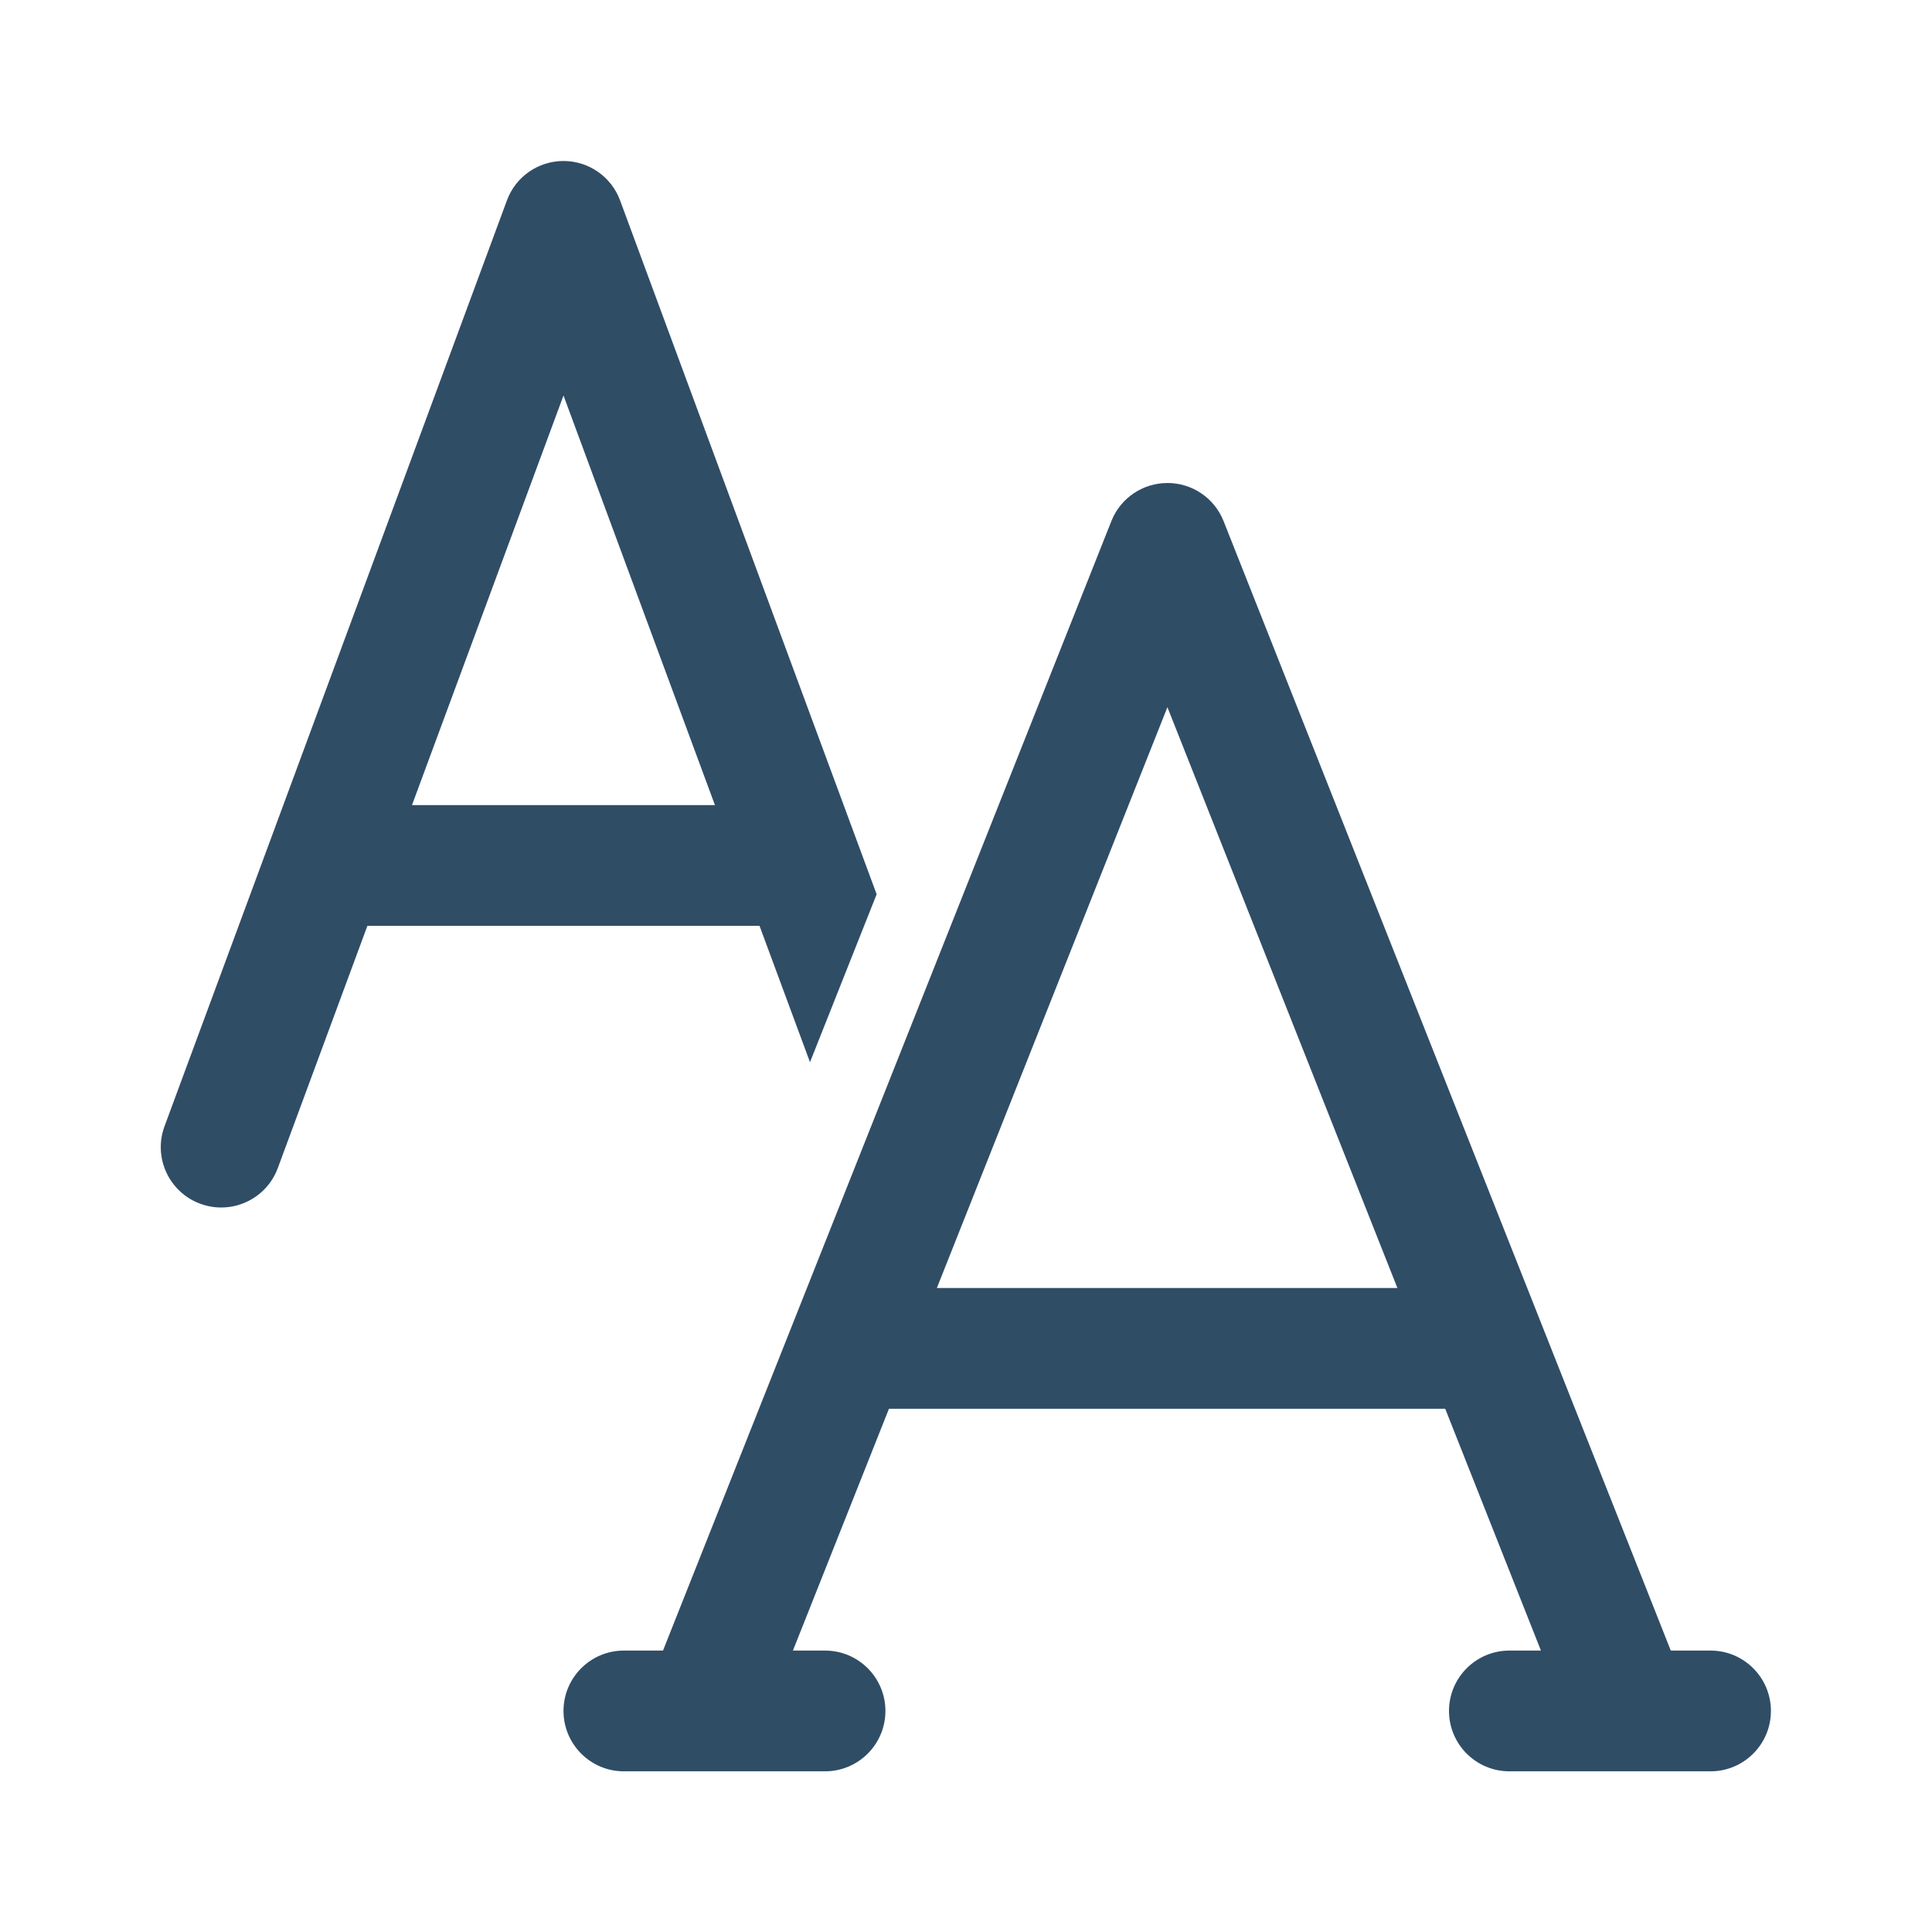
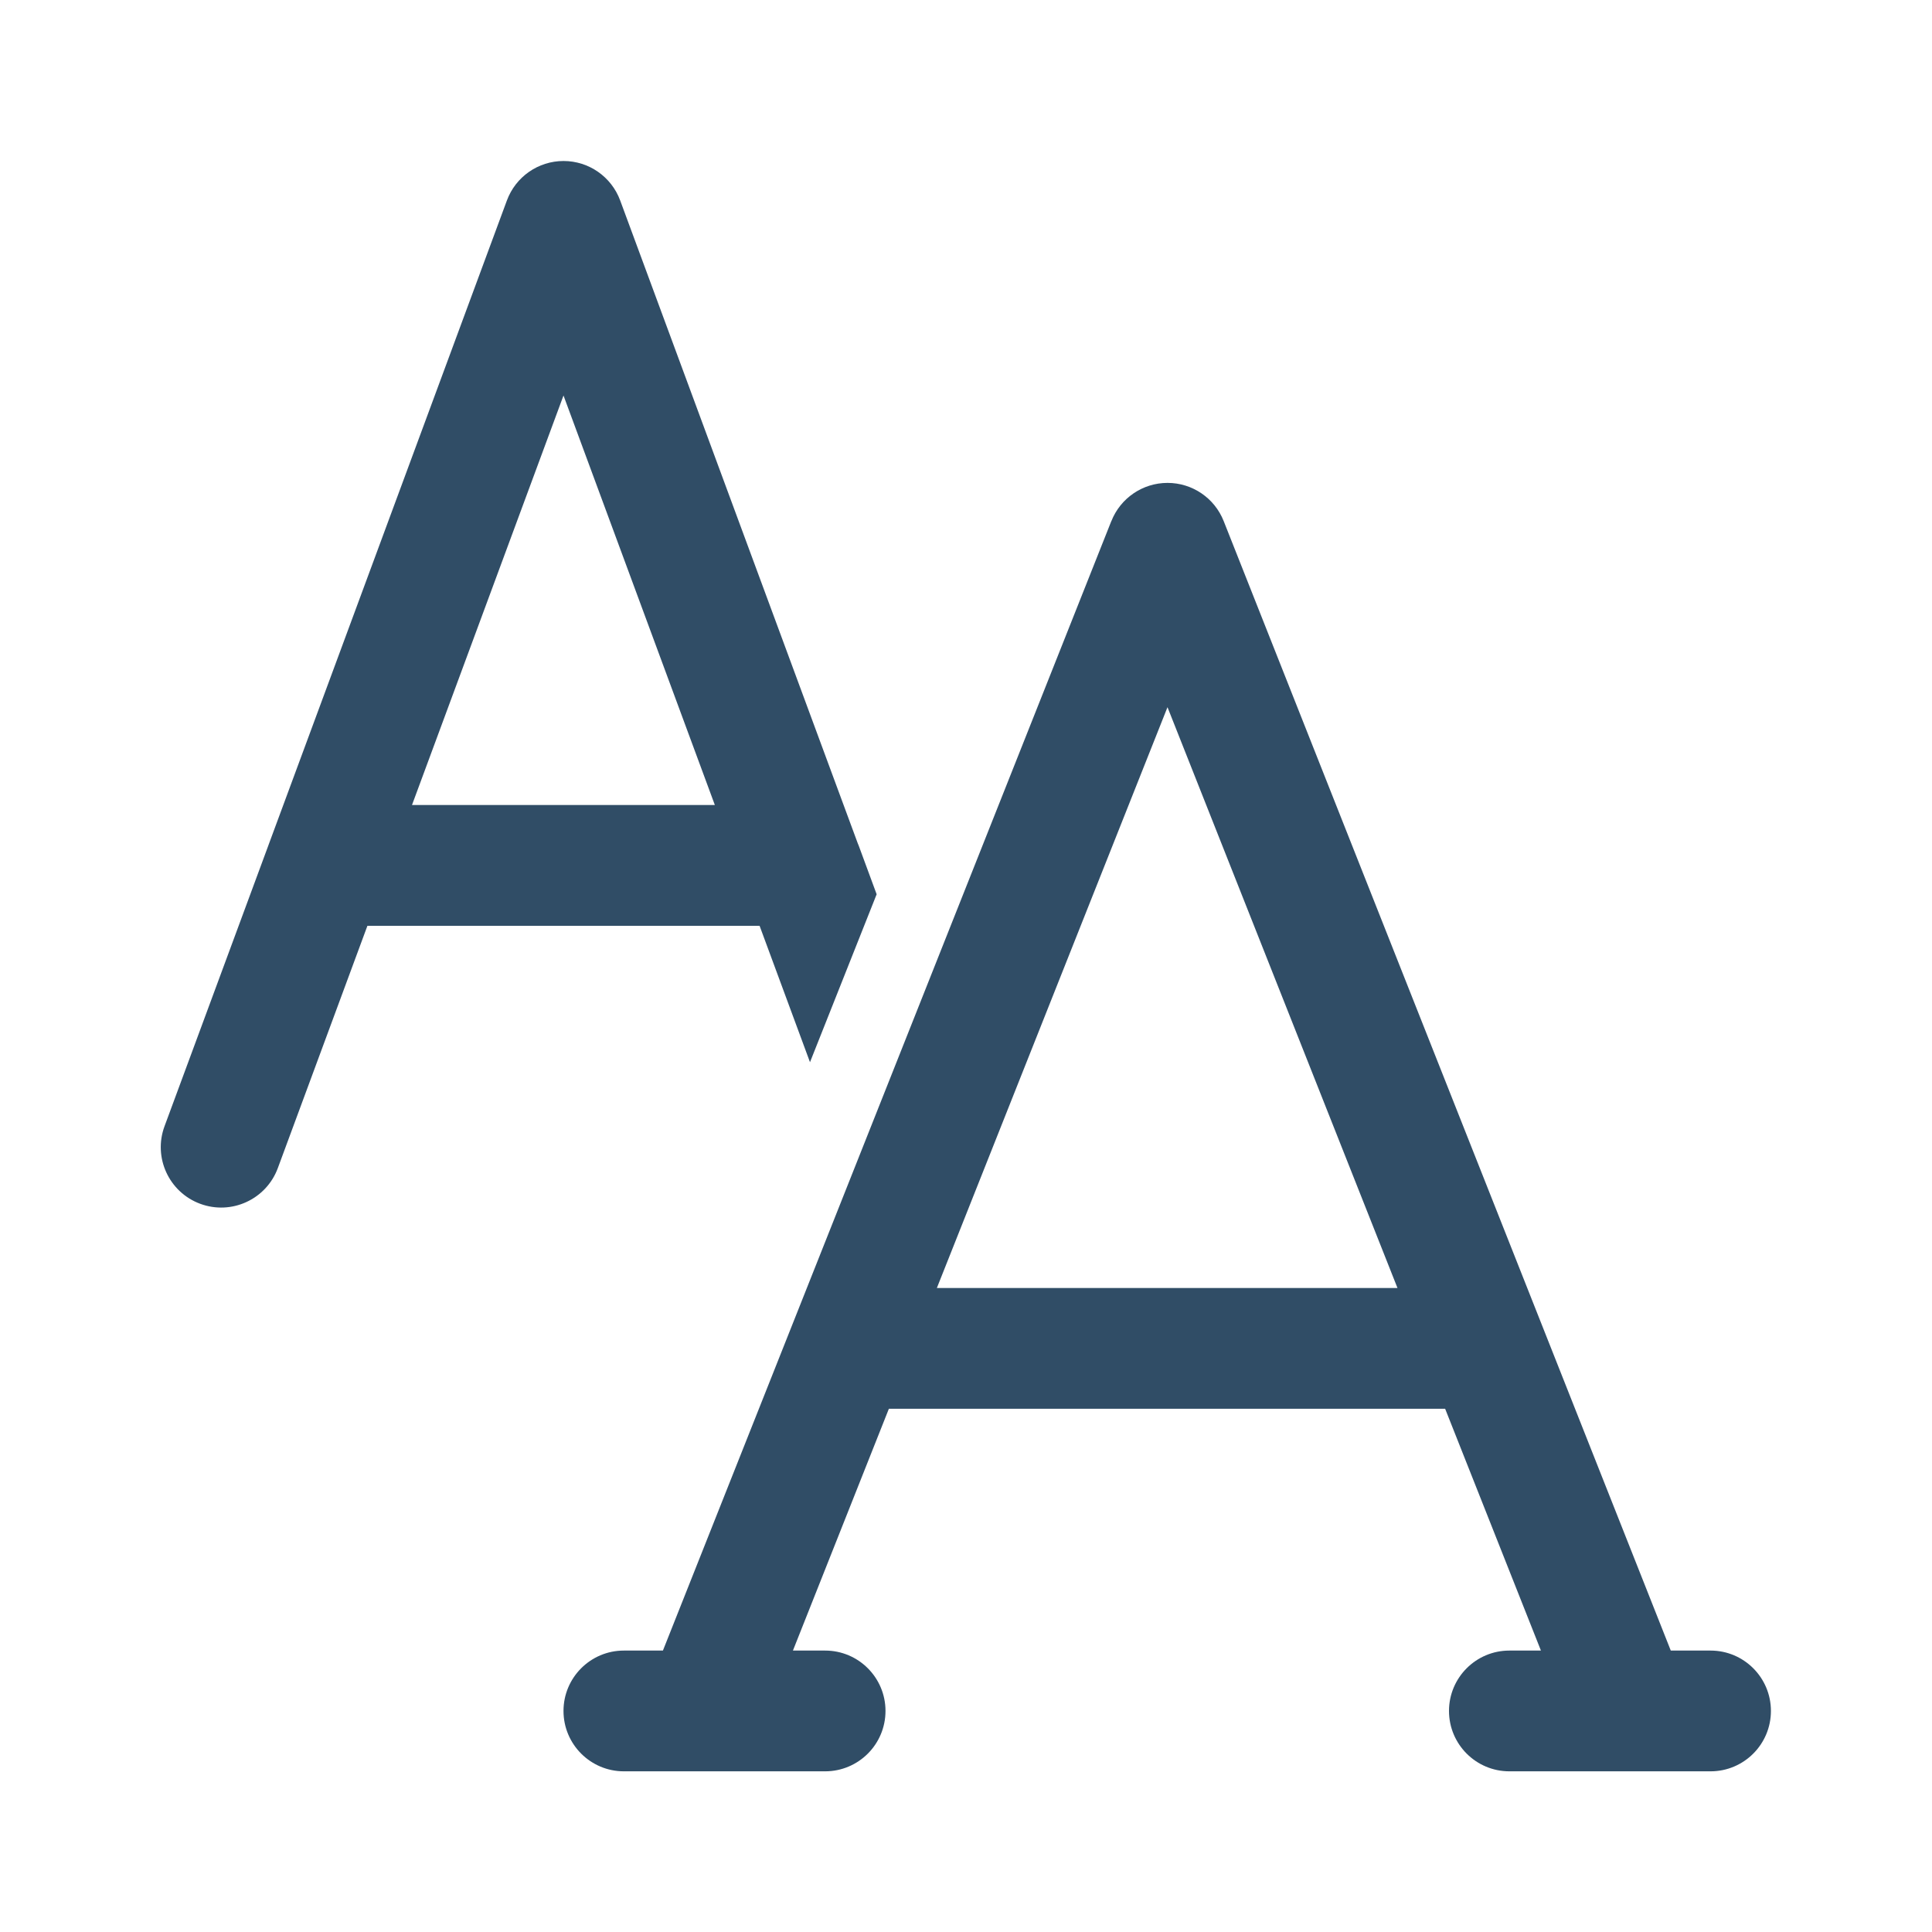
- <svg xmlns="http://www.w3.org/2000/svg" viewBox="0 0 24 24" version="1.1">
-   <g id="🔍-System-Icons" stroke="none" stroke-width="1" fill="none" fill-rule="evenodd">
-     <g id="ic_fluent_text_font_24_regular" fill="#304d66" fill-rule="nonzero">
-       <path d="M14.503,6 C14.811,6 15.087,6.188 15.2,6.474 L20.755,20.504 L21.249,20.504 C21.663,20.504 21.999,20.84 21.999,21.254 C21.999,21.668 21.663,22.004 21.249,22.004 L18.75,22.004 C18.336,22.004 18,21.668 18,21.254 C18,20.84 18.336,20.504 18.75,20.504 L19.142,20.504 L17.953,17.5 L11.043,17.5 L9.85,20.504 L10.249,20.504 C10.663,20.504 10.999,20.84 10.999,21.254 C10.999,21.668 10.663,22.004 10.249,22.004 L7.75,22.004 C7.336,22.004 7,21.668 7,21.254 C7,20.84 7.336,20.504 7.75,20.504 L8.236,20.504 L13.806,6.473 C13.919,6.187 14.196,6 14.503,6 Z M14.502,8.785 L11.638,16 L17.359,16 L14.502,8.785 Z M7,2 C7.314,2 7.595,2.196 7.703,2.49 L10.89,11.109 L10.062,13.195 L9.435,11.501 L4.564,11.501 L3.451,14.51 C3.307,14.899 2.876,15.097 2.487,14.953 C2.099,14.81 1.9,14.378 2.044,13.99 L6.297,2.49 C6.405,2.195 6.686,2 7,2 Z M7,4.913 L5.118,10.001 L8.881,10.001 L7,4.913 Z" id="🎨-Color" />
-     </g>
-   </g>
+ <svg xmlns="http://www.w3.org/2000/svg" width="24" height="24" fill="none" viewBox="0 0 24 24">
+   <path d="M7 2a.75.75 0 0 1 .704.49l2.951 7.985.013.032.222.602-.828 2.086-.626-1.694H4.564l-1.113 3.01a.75.75 0 1 1-1.407-.521l1.288-3.483a.766.766 0 0 1 .012-.033L6.297 2.49A.75.75 0 0 1 7 2ZM5.12 10H8.88l-1.88-5.087L5.118 10ZM13.806 6.473a.75.75 0 0 1 1.395 0l5.554 14.031h.494a.75.75 0 1 1 0 1.5H18.75a.75.75 0 0 1 0-1.5h.392l-1.19-3.004h-6.91L9.85 20.504h.4a.75.75 0 1 1 0 1.5H7.75a.75.75 0 1 1 0-1.5h.485l5.57-14.03ZM17.36 16l-2.857-7.215L11.638 16h5.72Z" fill="#304d66" />
</svg>
